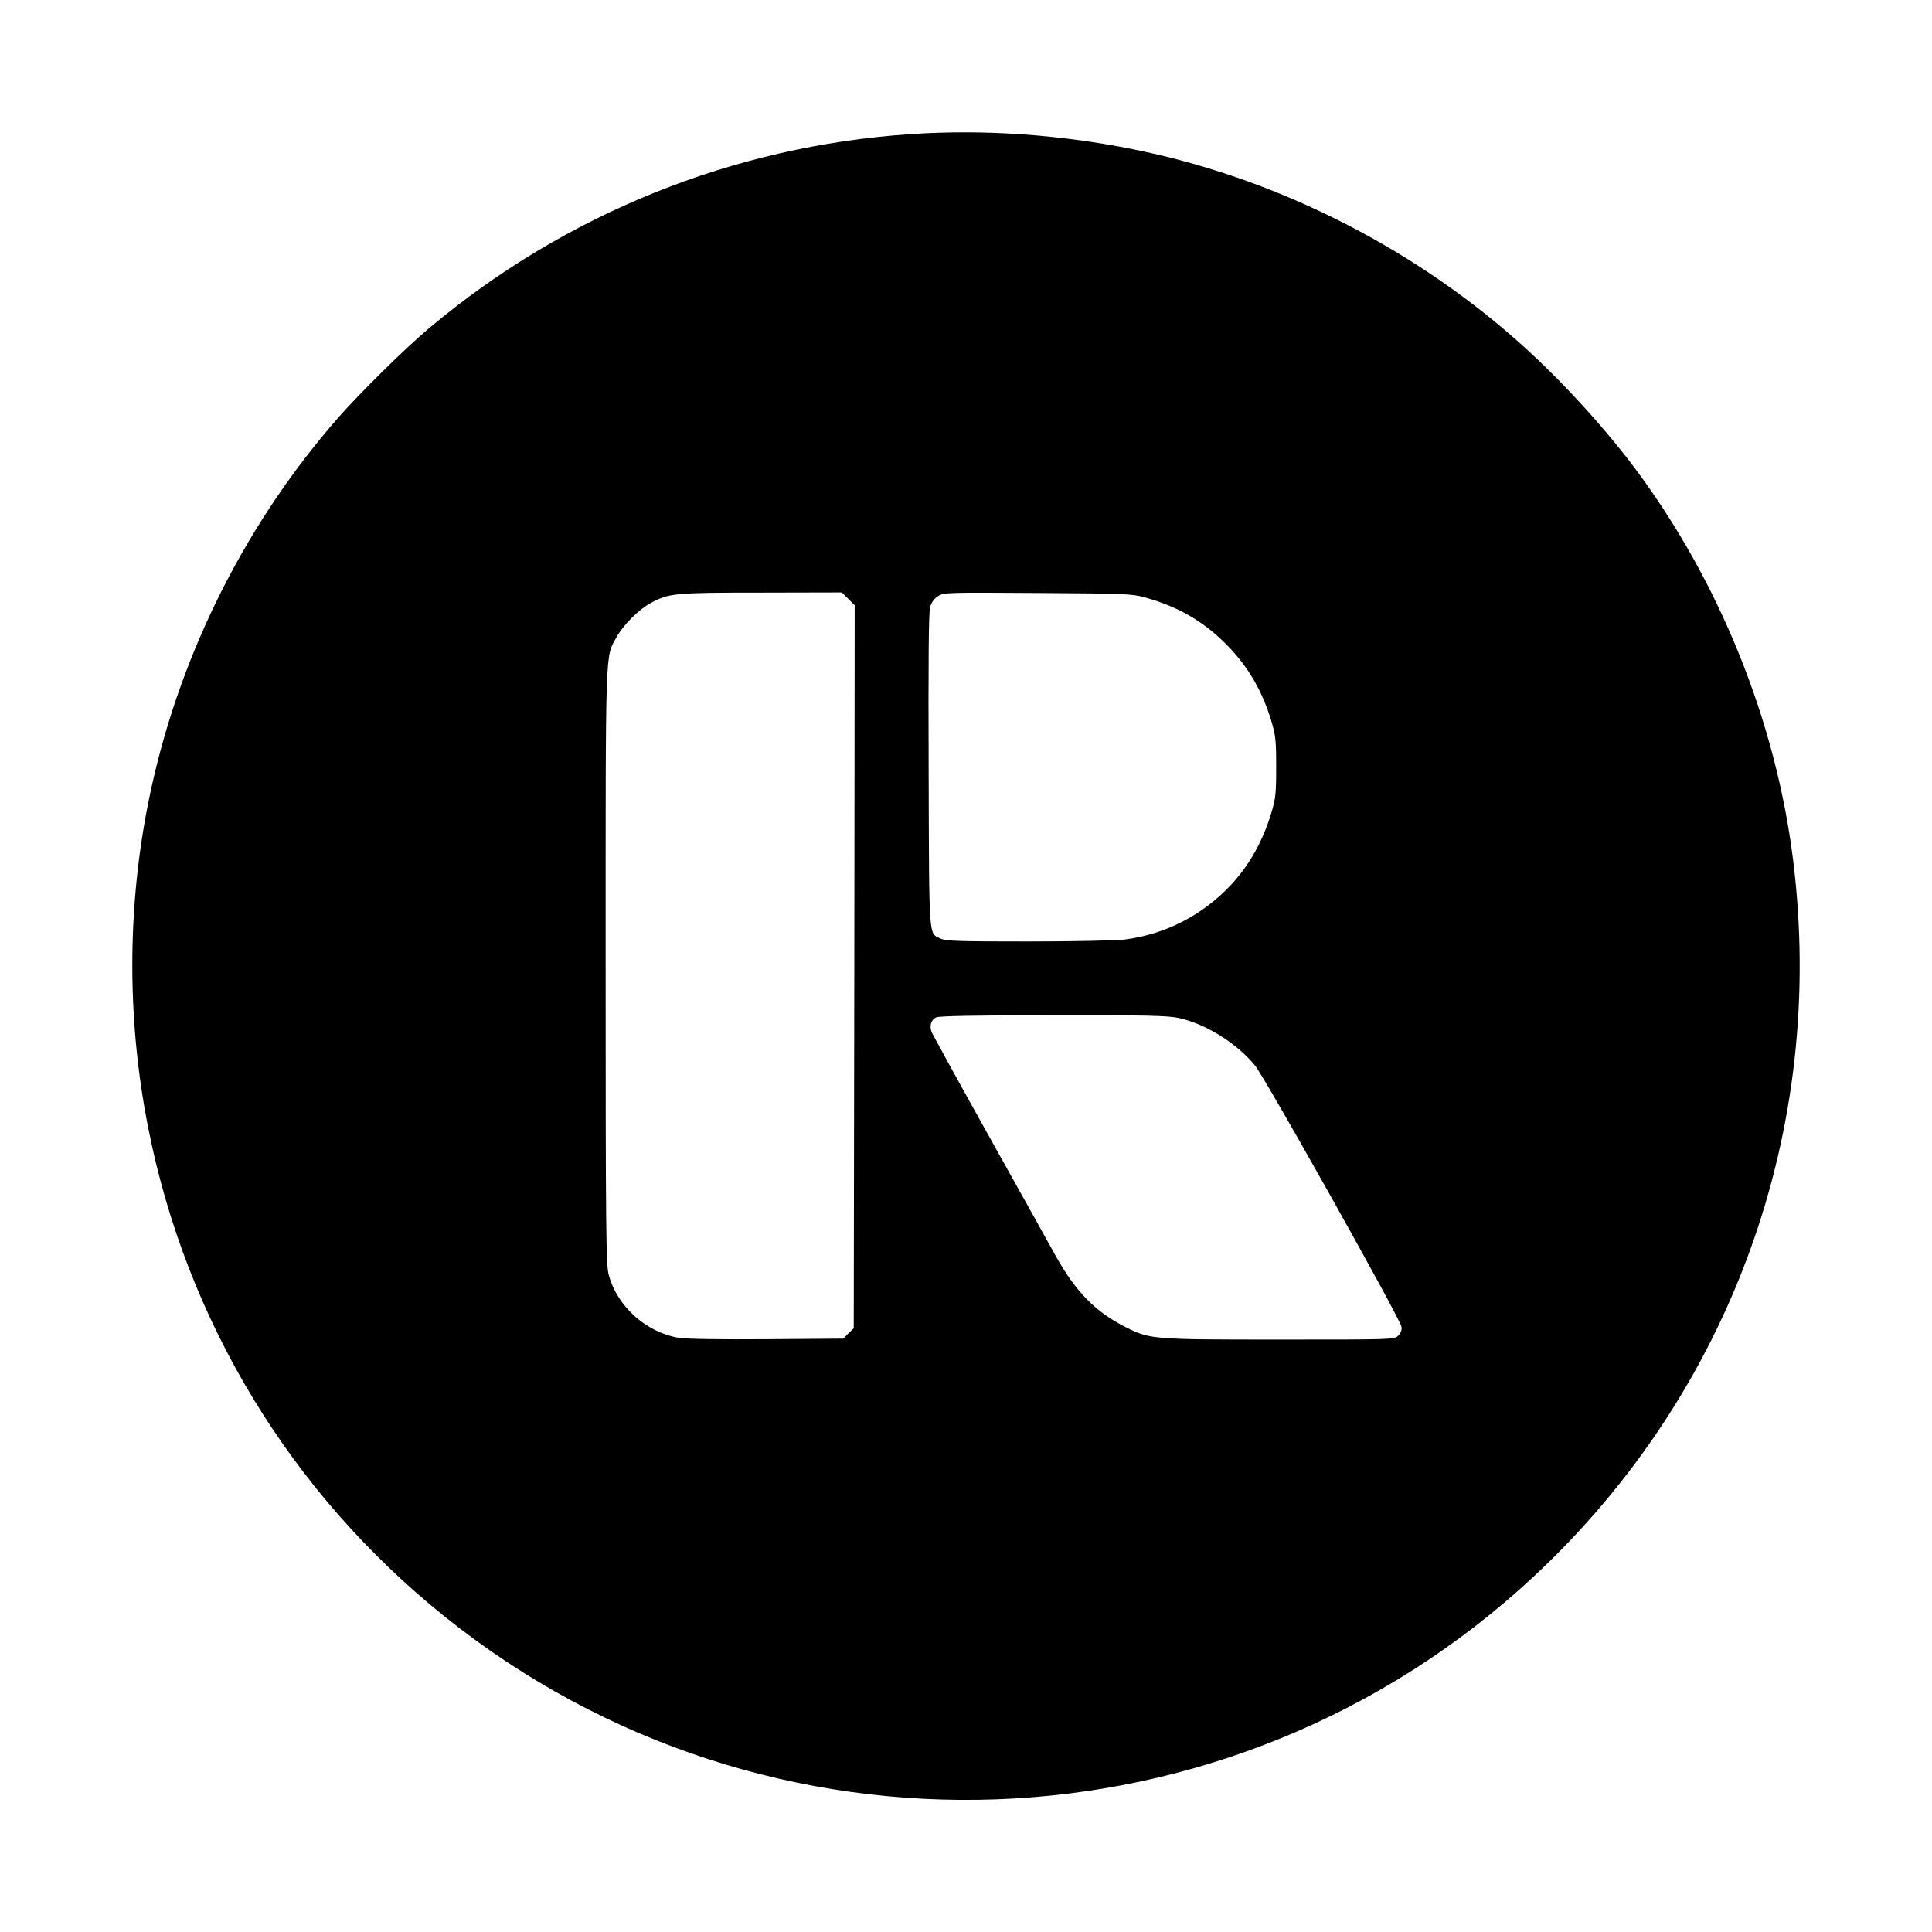
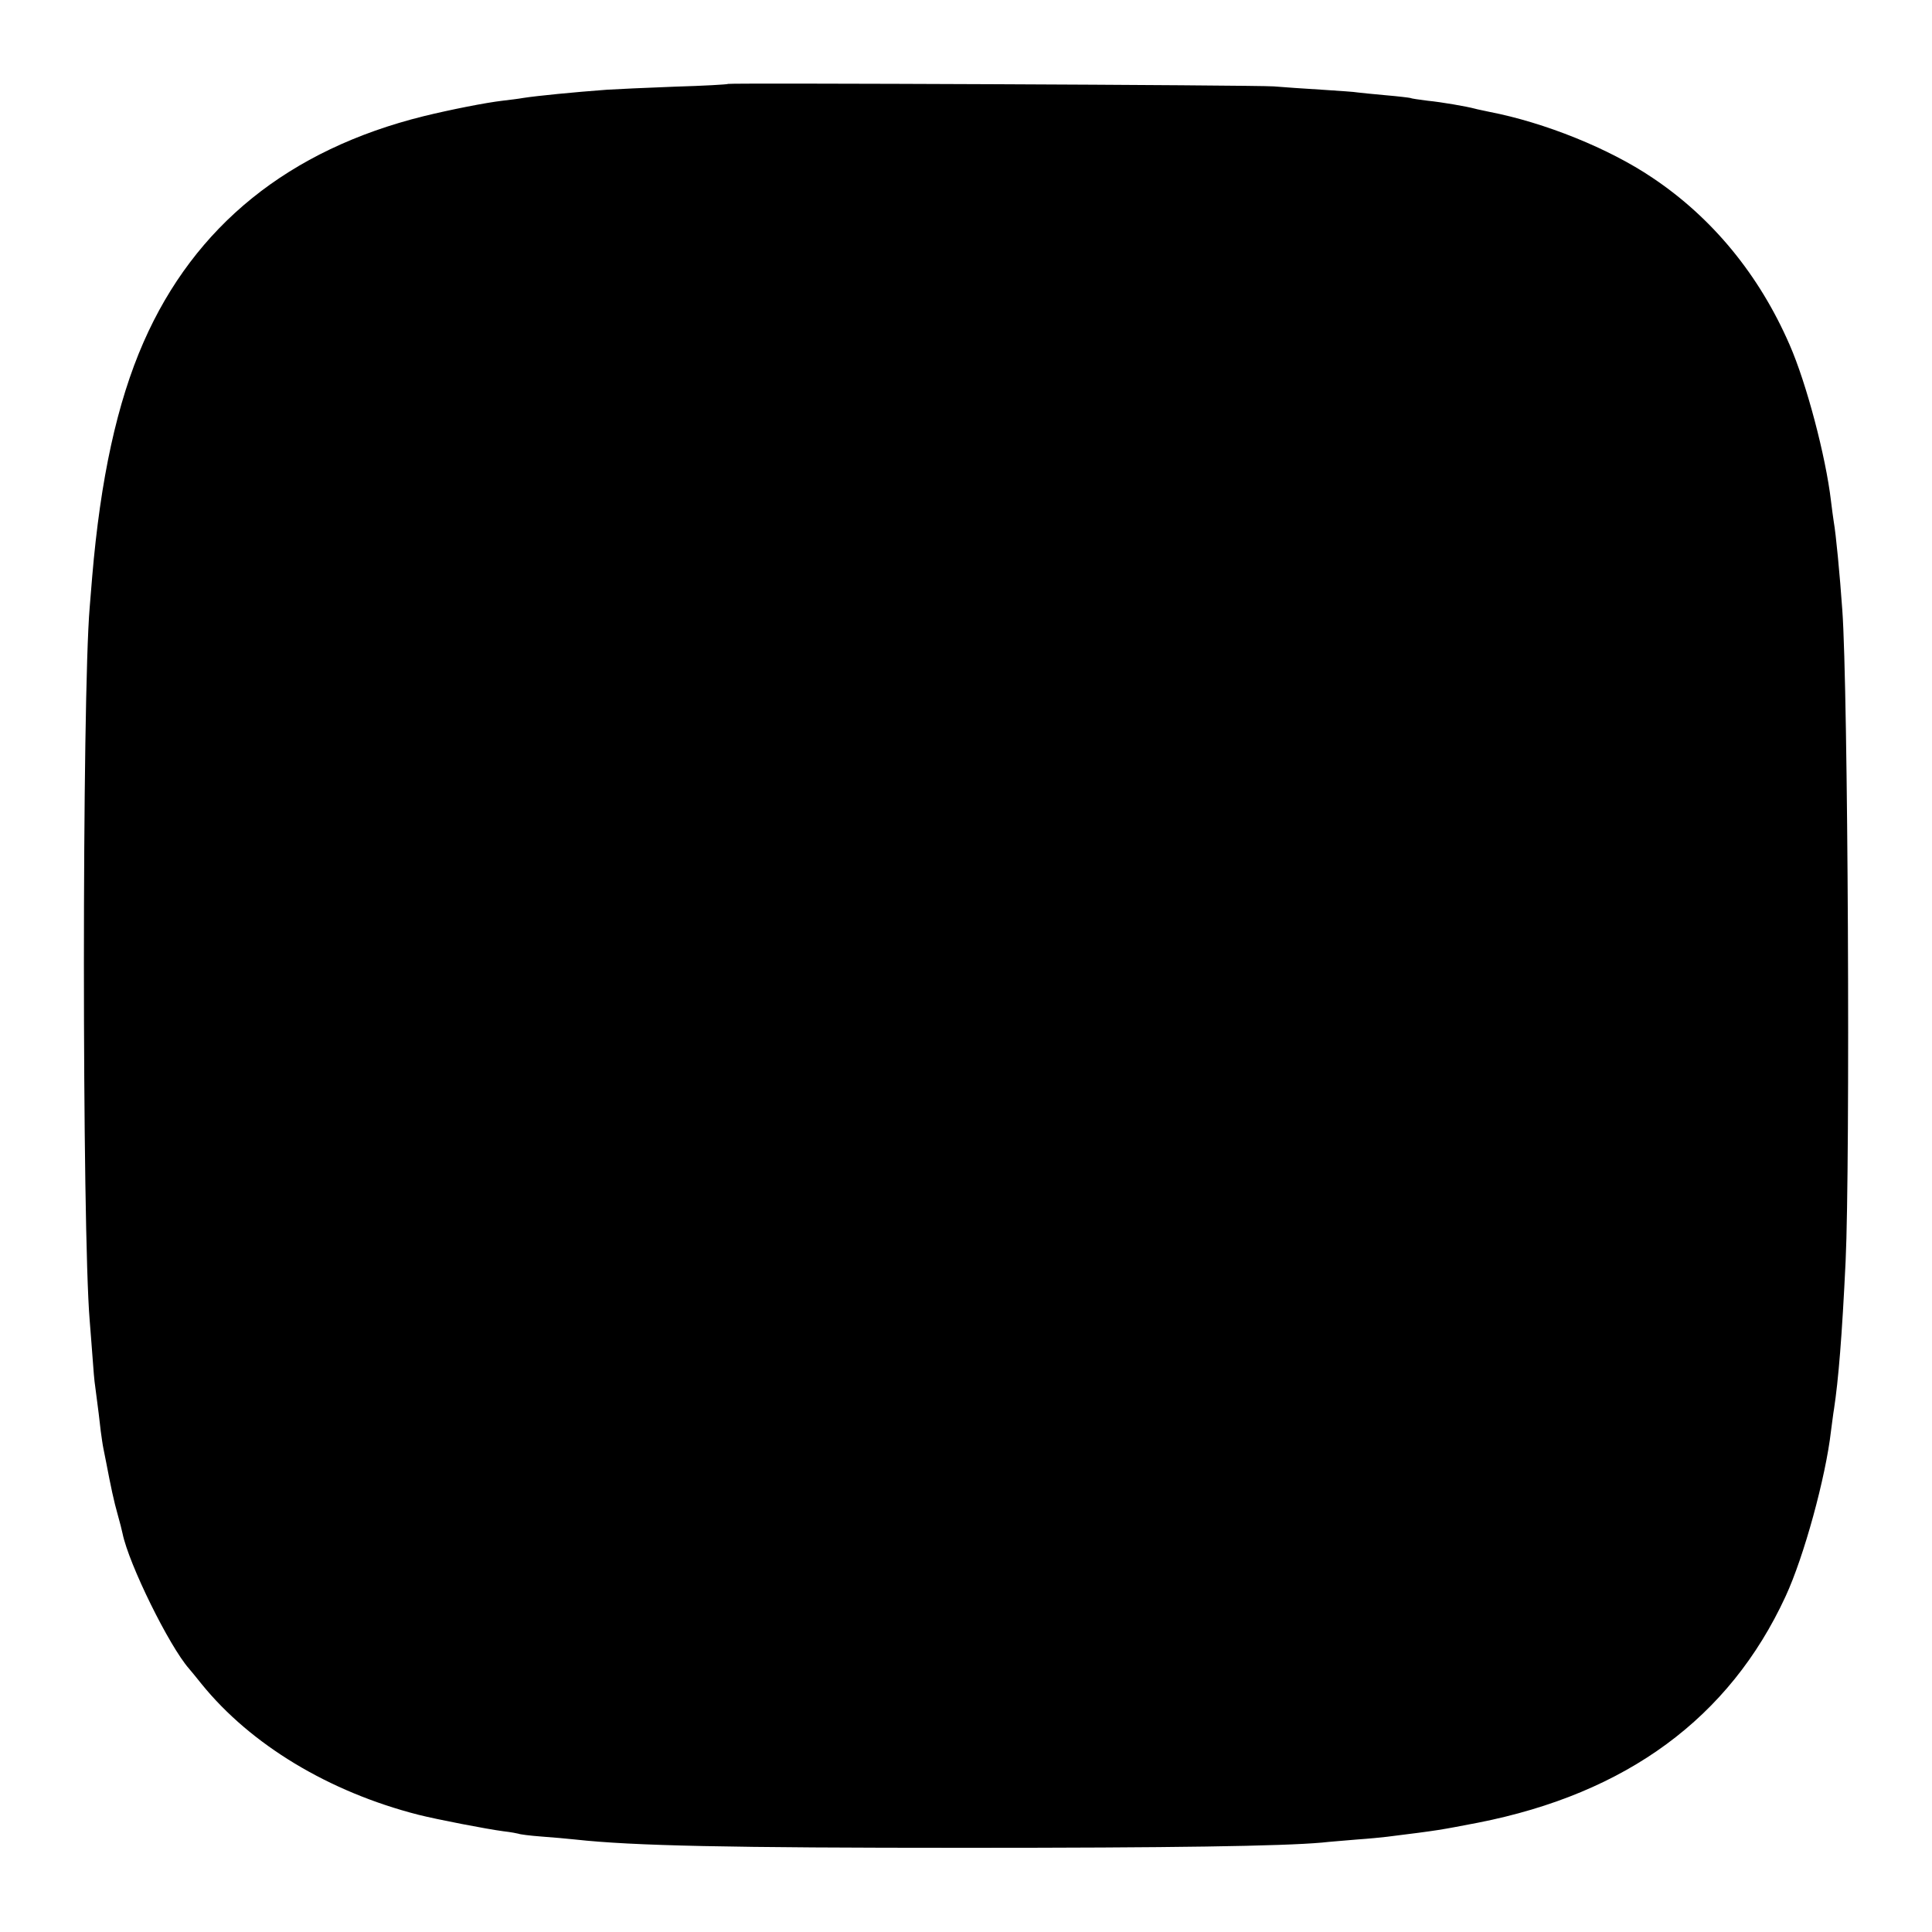
- <svg xmlns="http://www.w3.org/2000/svg" version="1.0" width="1024pt" height="1024pt" viewBox="0 0 1024 1024" preserveAspectRatio="xMidYMid meet">
-   <g transform="translate(0,1024) scale(0.1,-0.1)" fill="#000000" stroke="none">
-     <path d="M4825 9529 c-938 -63 -1829 -422 -2550 -1028 -122 -102 -366 -342 -479 -471 -482 -548 -829 -1230 -989 -1945 -133 -592 -141 -1222 -21 -1825 202 -1021 754 -1931 1567 -2585 1711 -1376 4173 -1286 5778 211 1046 976 1550 2370 1373 3794 -92 742 -394 1486 -844 2085 -173 230 -413 489 -630 679 -571 502 -1289 858 -2025 1005 -394 79 -795 106 -1180 80z m-329 -2463 l34 -34 -2 -1916 -3 -1916 -28 -27 -27 -28 -403 -3 c-236 -2 -429 1 -467 7 -175 28 -330 167 -374 336 -14 52 -16 243 -16 1635 0 1723 -3 1632 58 1743 34 63 116 145 179 180 99 53 122 56 586 56 l429 1 34 -34z m1575 7 c167 -47 295 -119 412 -232 121 -116 203 -251 254 -418 24 -80 27 -103 27 -248 0 -145 -3 -168 -27 -248 -47 -152 -117 -275 -216 -381 -151 -159 -347 -259 -562 -286 -46 -5 -275 -10 -512 -10 -361 0 -434 2 -461 15 -65 31 -61 -22 -64 890 -2 585 0 841 8 868 7 25 22 45 43 58 31 19 48 19 527 16 468 -3 499 -4 571 -24z m174 -2228 c143 -30 307 -132 406 -251 53 -64 771 -1344 777 -1386 3 -17 -3 -33 -17 -47 -21 -21 -25 -21 -628 -21 -676 0 -687 1 -815 65 -162 81 -268 190 -374 381 -39 71 -201 361 -359 644 -158 283 -291 526 -297 539 -13 34 -3 66 24 79 16 7 208 11 618 11 489 1 608 -2 665 -14z" />
+ <svg xmlns="http://www.w3.org/2000/svg" version="1.0" width="700pt" height="700pt" viewBox="0 0 700 700" preserveAspectRatio="xMidYMid meet">
+   <g transform="translate(0,700) scale(0.1,-0.1)" fill="#000000" stroke="none">
+     <path d="M2638 6696 c-1 -2 -88 -7 -193 -10 -104 -4 -215 -9 -245 -11 -121 -9 -254 -22 -305 -30 -16 -3 -50 -7 -75 -10 -60 -7 -187 -32 -285 -56 -488 -121 -830 -397 -1015 -819 -96 -219 -156 -495 -186 -850 -3 -36 -7 -85 -9 -110 -28 -327 -28 -2252 0 -2585 2 -27 7 -86 10 -129 3 -44 7 -93 10 -110 11 -83 16 -124 20 -161 3 -22 7 -51 10 -65 3 -14 7 -36 10 -50 16 -84 28 -141 41 -186 8 -28 16 -60 18 -70 23 -112 169 -408 241 -490 6 -7 26 -31 45 -55 178 -220 461 -391 785 -474 67 -17 248 -52 309 -60 27 -3 52 -8 55 -9 3 -2 40 -7 81 -10 41 -3 98 -8 125 -11 210 -23 555 -30 1415 -30 746 0 1144 6 1290 19 25 3 81 7 125 11 44 3 94 8 110 10 193 24 189 24 330 51 539 106 911 380 1114 819 67 144 146 433 165 600 4 28 8 64 11 80 16 106 29 263 42 535 17 360 9 2075 -12 2360 -9 128 -23 275 -31 320 -2 14 -7 48 -10 75 -19 162 -89 427 -150 566 -110 253 -280 460 -497 605 -157 106 -390 200 -592 239 -22 5 -44 9 -50 11 -34 9 -122 24 -172 29 -32 4 -60 8 -63 10 -3 1 -43 6 -90 10 -47 4 -92 9 -101 10 -9 2 -68 6 -130 10 -63 4 -141 9 -174 12 -70 5 -1971 13 -1977 9z" />
  </g>
</svg>
